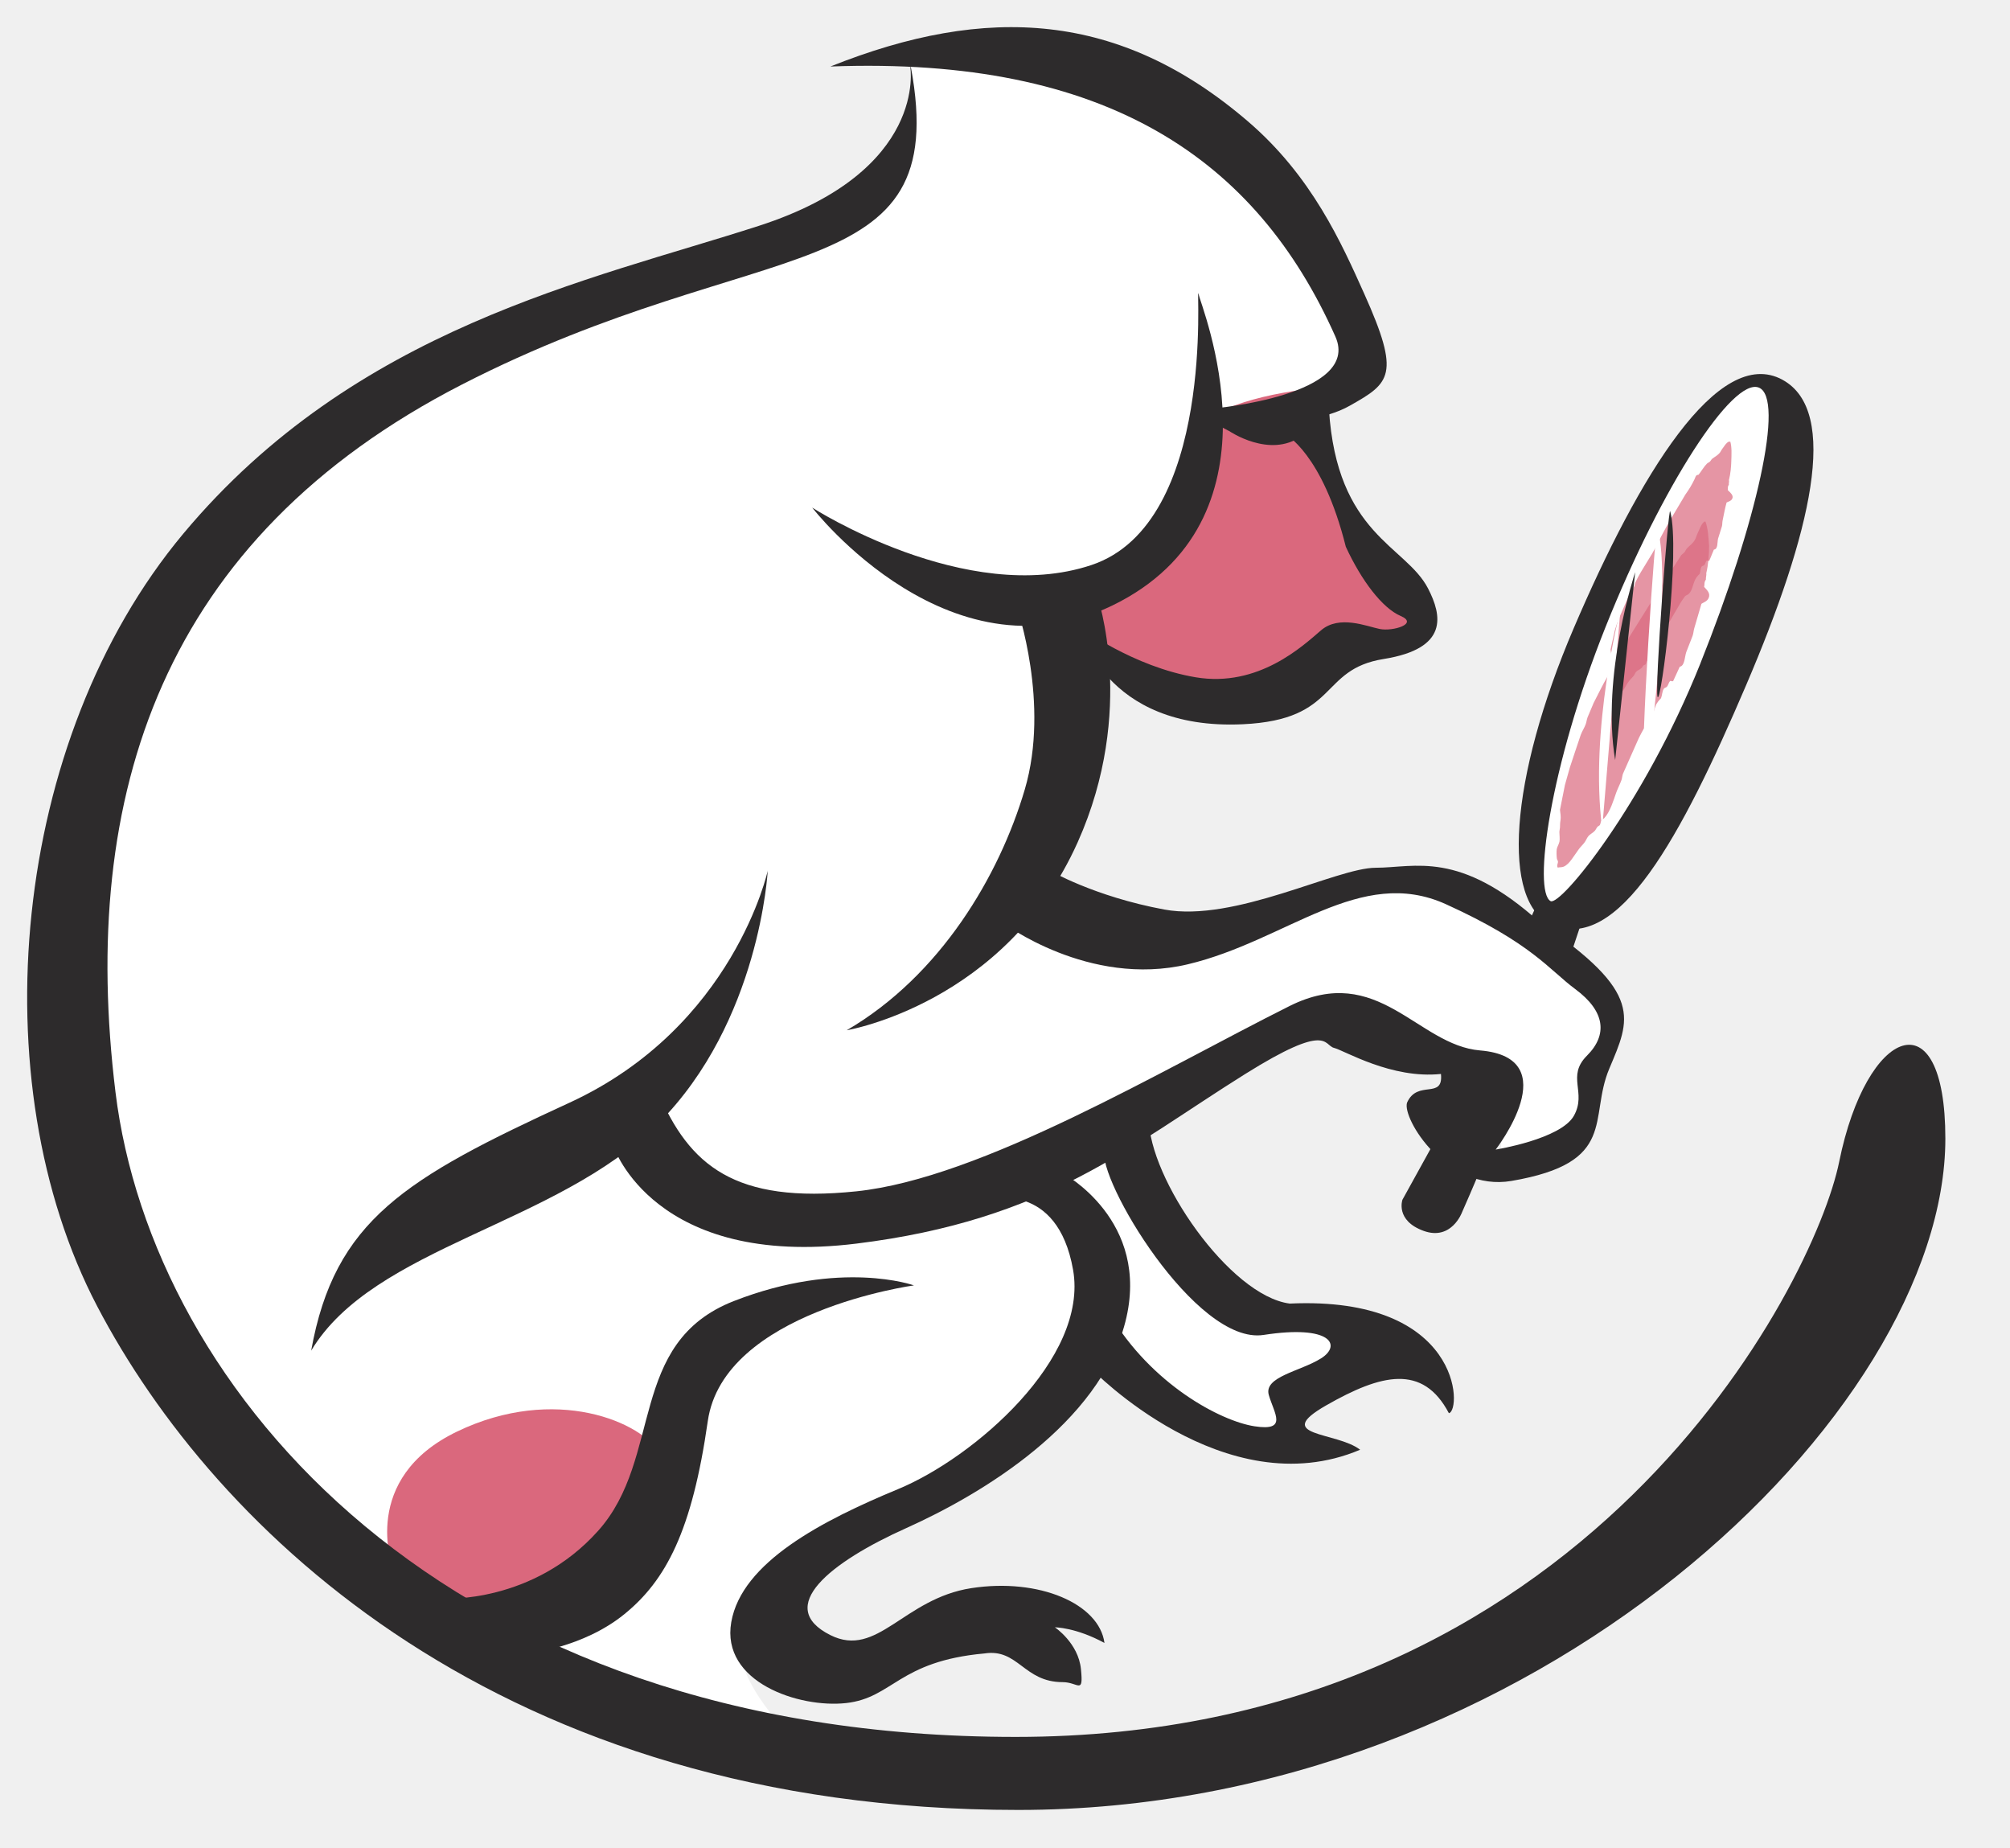
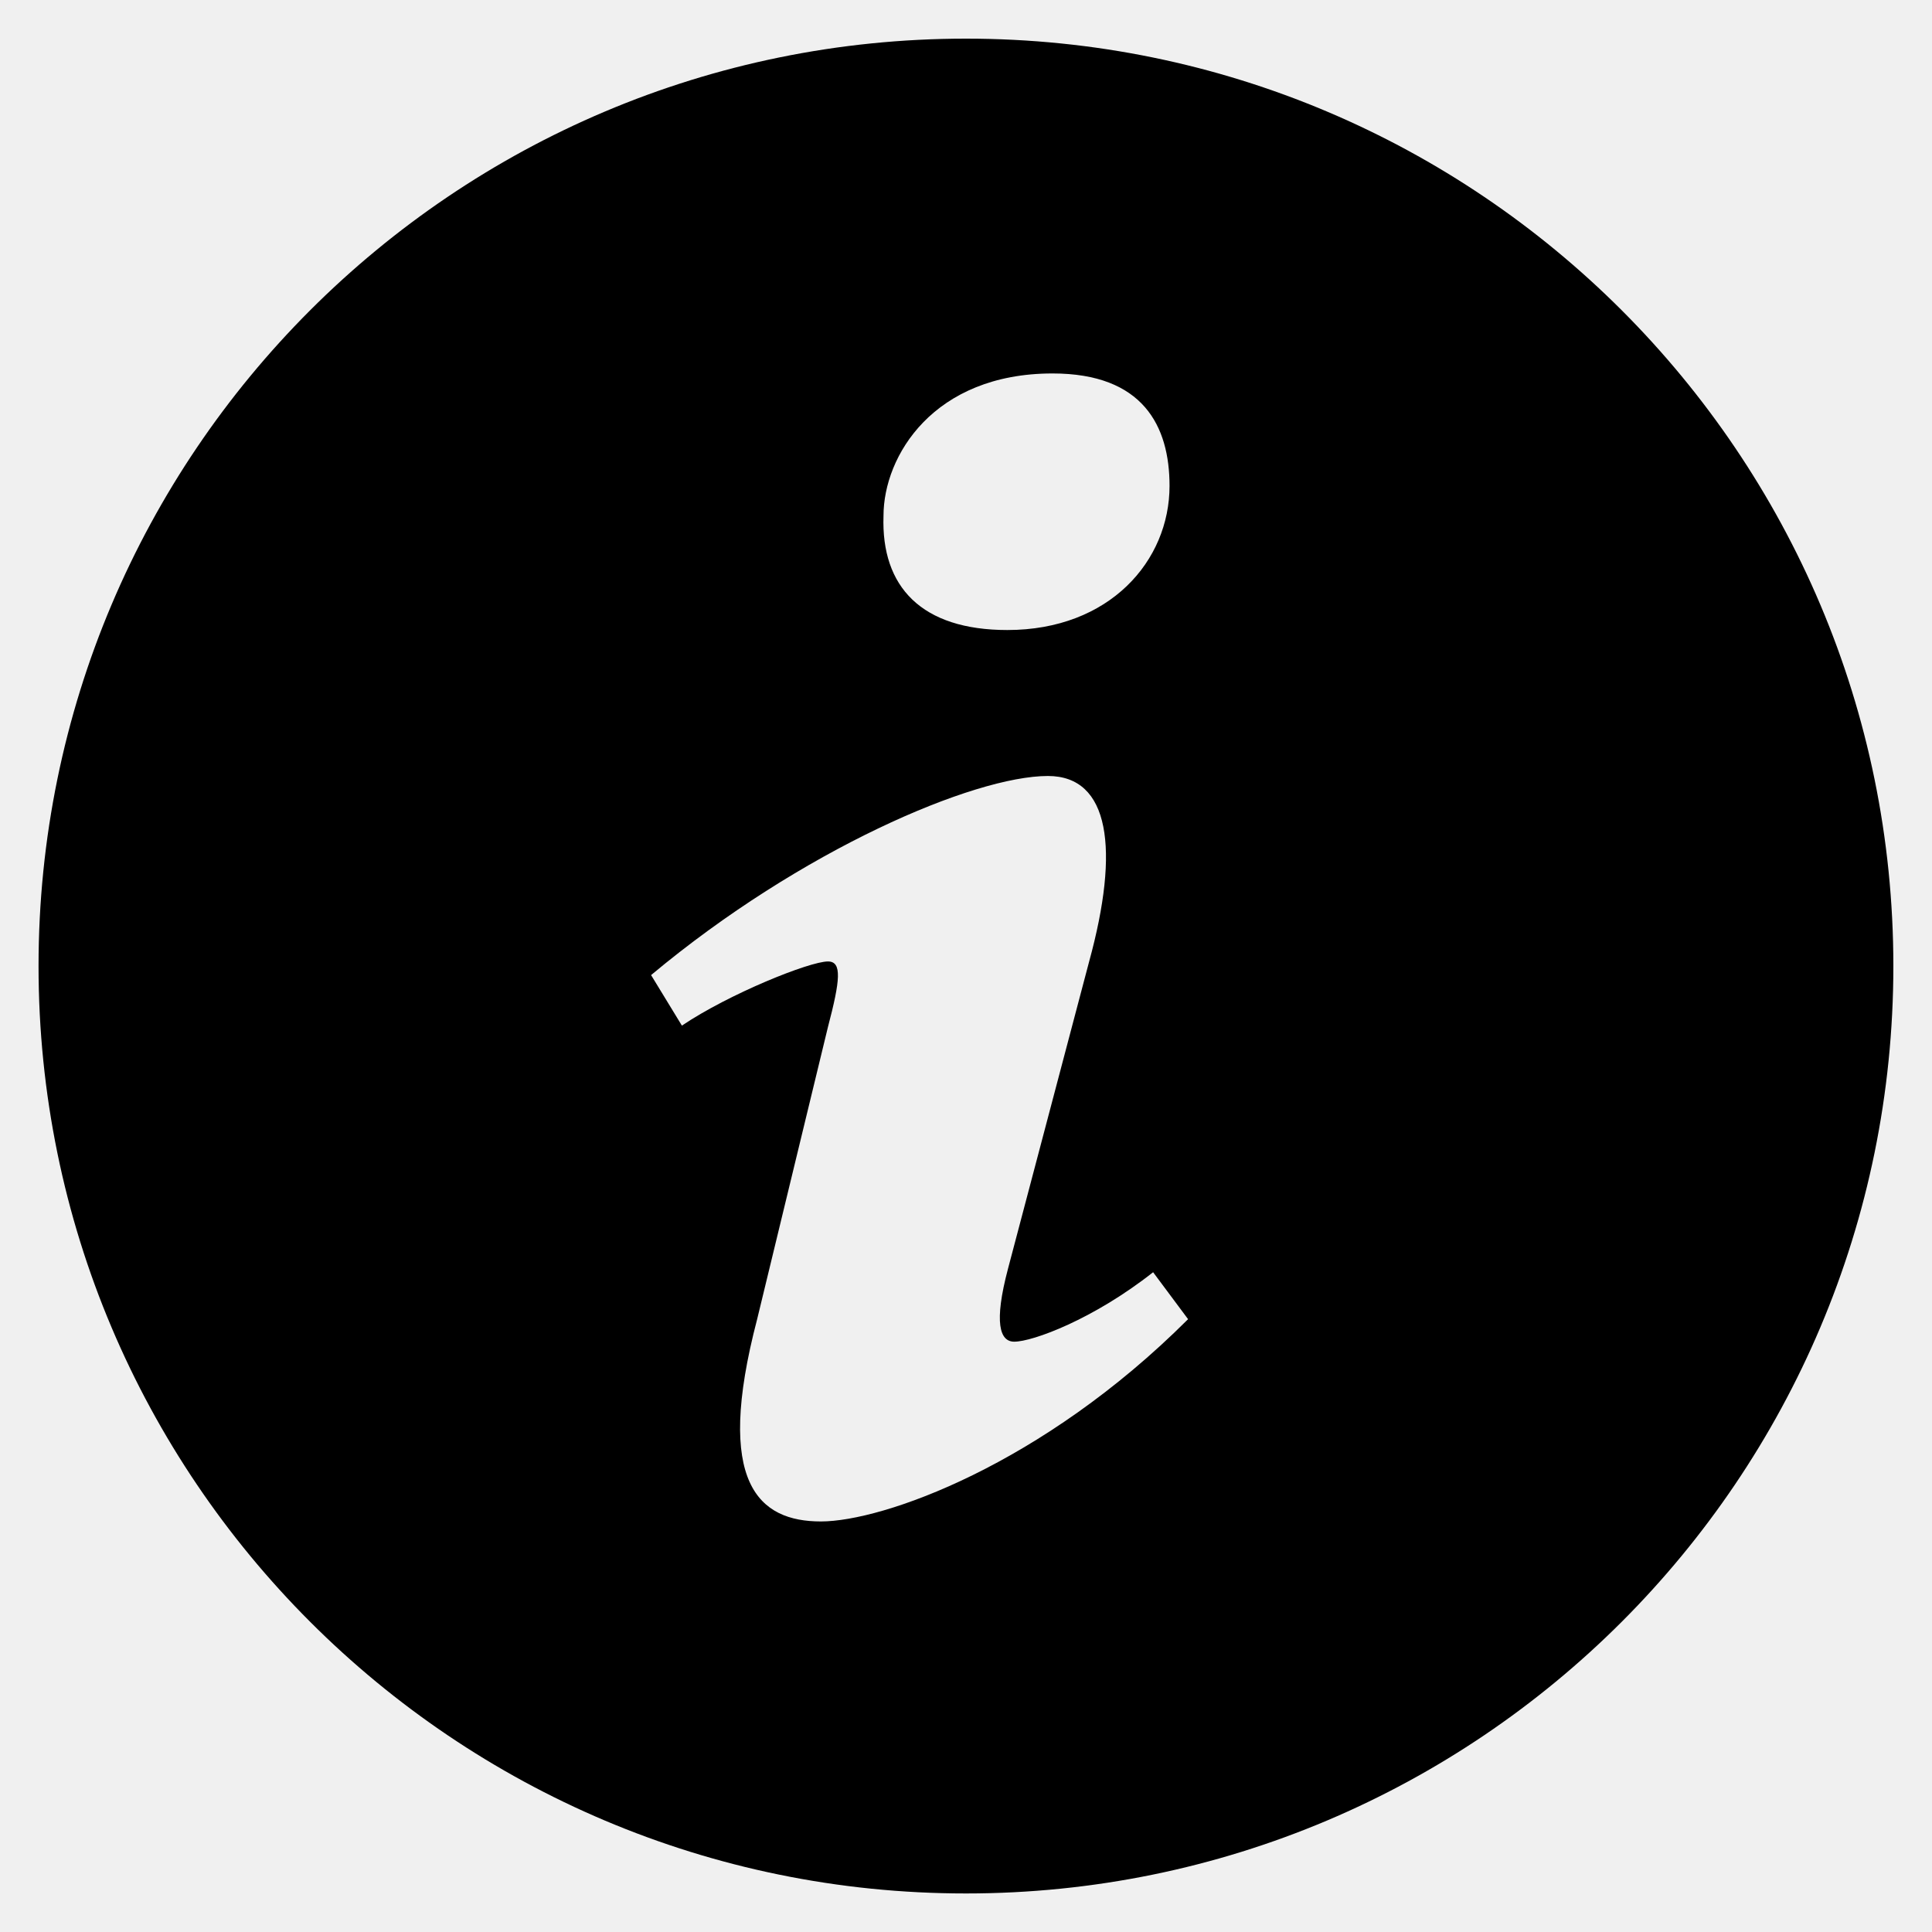
- <svg xmlns="http://www.w3.org/2000/svg" xmlns:xlink="http://www.w3.org/1999/xlink" viewBox="0 0 37 34" fill="#fff" fill-rule="evenodd" stroke="#000" stroke-linecap="round" stroke-linejoin="round">
-   <use xlink:href="#A" x=".5" y=".5" />
-   <symbol id="A" overflow="visible">
-     <g stroke="none">
-       <g fill-rule="nonzero">
-         <path d="M16.164.457s.505 1.077-.213 2.264c-.359.593-9.403 2.518-12.934 7.418-2.161 3.386-5.476 13.185 5.116 19.67 4.755 2.45 6.773 2.378 6.773 2.378s-3.17-2.234-1.153-3.747 4.971-2.234 5.764-4.323c.937.721 2.45 2.234 3.891 2.089-.144-.937-.504-1.297.648-1.441s1.729-.144 1.729-.144-1.081-.865-2.306-.937-3.53-2.45-3.458-3.458c1.513-.865 3.458-2.306 4.611-1.873s2.306 1.153 2.522 1.801c0 .432-.216 1.153.72.576s.721-.937 1.081-1.729.432-.937-.36-1.585-2.666-2.161-4.179-1.729-4.683 1.657-6.268.144c.648-1.441 1.657-3.747 1.153-5.332.937-.72 2.017-1.513 2.161-2.81 1.081-.144 3.386-.793 2.954-1.945S20.916-.537 16.233.472m14.885 11.756c.793-2.089 2.089-5.62.865-5.764s-2.594 3.17-2.954 4.035-1.801 5.188-1.009 5.764 3.098-4.035 3.098-4.035" />
-         <path d="M24.416 6.608c.226-.354.419-.046-.553.026s-2.134.374-2.334.796c-.374.793-.499 2.745-1.904 3.177-.072.504 0 1.657 1.981 1.873s2.053-1.081 3.206-1.045 1.045-.396.648-.721-1.765-2.522-1.765-3.242.468-.468.721-.865M6.727 28.331s-.612-1.621 1.189-2.486 3.422-.18 3.747.432-.54 3.062-3.639 3.098l-1.297-1.045" fill="#da687d" />
-       </g>
-       <path d="M31.352 7.629c.03.113.021.231.018.349s-.014.239-.044.358c.008.027-.006.059-.001.086-.029.037-.014.065-.02.098.048.049.11.095.083.156-.019.043-.063.051-.105.072-.029.101-.05.223-.074.335-.007.034-.003.076-.013.107l-.07.223c-.017.068.002.195-.077.202l-.084.204c-.021.012-.033-.008-.05-.001-.022.025-.021.059-.042.08s-.036.012-.048.028c-.026.036-.019.089-.038.137a.34.34 0 0 0-.083.106c-.042.085-.05.193-.115.259-.02.021-.055.026-.072.047s-.033.048-.05.071c-.024.033-.048.075-.07.114l-.238.408c-.012.027-.014.058-.026.084-.027.06-.068.114-.091.168-.037.089-.094.241-.183.318-.011.009-.034.018-.044.03s-.01.041-.023.058c-.006.008-.029.012-.039.022-.015.014-.022.035-.035.046-.031.028-.073.04-.099.069-.02.022-.029.054-.05.081s-.055.056-.079.087c-.072.091-.099.202-.195.245-.028.013-.063.009-.094.017-.027-.025-.006-.059-.012-.084-.004-.016-.021-.028-.025-.042a.55.55 0 0 1-.024-.135c.001-.039.022-.07.027-.116.004-.04-.01-.09-.013-.134-.001-.022.005-.045.004-.069-.001-.038-.005-.058.001-.104.006-.054-.005-.105-.012-.155l.079-.354c.019-.063.052-.171.085-.241l.187-.428c.023-.047.059-.086.082-.133.013-.027.014-.06.028-.088.117-.245.279-.449.401-.701a8.27 8.27 0 0 1 .342-.616l.175-.294c.065-.089.121-.183.168-.282.02-.043.019-.077.072-.079.055-.068.096-.145.153-.203.014-.015.036-.022.053-.036s.028-.041.046-.056c.039-.032.103-.06.147-.12.012-.016.017-.032.029-.049.03-.039.086-.134.13-.145.006-.004.015-.002.024.002" fill="#da687d" opacity=".7" />
-       <path d="M30.894 9.098c.05.139.055.296.067.451-.001.154-.012.33-.052.5.007.035-.011.08-.007.117-.037.054-.021.09-.032.135.052.06.12.115.083.204-.027.061-.081.075-.133.107l-.133.454c-.013.046-.015.101-.032.142l-.115.295c-.03.089-.026.252-.119.267l-.121.263c-.025.016-.037-.009-.058.001-.028.033-.032.077-.057.104-.019.021-.042.016-.057.037-.032.047-.028.114-.052.175a.47.47 0 0 0-.056.064l-.024.036-.011.019-.005.01-.002.005h0l.004-.009v.001.001l-.001.003c-.05.118-.061.262-.137.357-.024.03-.063.042-.082.07s-.036.066-.054.097c-.026.045-.052.103-.075.156l-.257.579c-.014.038-.015.08-.028.117-.03.085-.074.164-.1.241-.045.126-.106.341-.216.459-.013.014-.041.03-.053.047-.016.023-.014.057-.03.082-.008.012-.034.02-.046.035-.018.023-.028.05-.043.067-.036.042-.089.062-.123.104-.026.031-.04.074-.069.113s-.072.08-.103.121l-.132.188c-.043.059-.088.109-.147.136-.036.016-.075.009-.111.018-.025-.034.006-.077.004-.11-.001-.021-.018-.036-.02-.055a.78.78 0 0 1-.003-.172c.008-.049.039-.086.051-.144.009-.051-.002-.115-.002-.17 0-.028.009-.058.011-.087.003-.048-.001-.072.009-.129.012-.066-.002-.134-.009-.195l.091-.458.091-.323.097-.293.103-.306c.025-.068.065-.125.092-.197.015-.041.018-.086.034-.127l.111-.263.122-.24.068-.13.071-.126.136-.259.23-.412.262-.419.242-.386c.06-.084.157-.228.219-.369.025-.056.025-.099.086-.107l.177-.272c.015-.02.041-.032.058-.052s.029-.055.05-.077c.042-.047.12-.092.159-.185.011-.024.014-.047.027-.073.029-.059.079-.2.128-.227.007-.007.016-.007.027-.004" fill="#da687d" opacity=".7" />
-       <g fill-rule="nonzero">
-         <path d="M29.329 10.715s-.576 2.21-.336 4.035l.336-4.035m.684-1.493c-.043-.155-.331 4.285-.247 4.441s.515-3.5.247-4.441" />
-         <g fill="#2d2b2c">
-           <path d="M16.256.729s.336 1.918-2.786 2.927S6.044 5.528 2.874 9.322-.873 19.409 1.289 23.54s7.445 9.27 16.956 9.27S35.31 25.497 35.31 20.454c0-2.642-1.452-2.053-1.954.426-.454 2.237-4.64 10.586-15.16 10.586S2.297 25.077 1.626 19.601 2.483 9.408 8.007 6.575 17.036 4.87 16.268.739m-2.634 14.78s-.624 2.882-3.651 4.275-4.323 2.161-4.755 4.563c1.153-1.921 4.515-2.306 6.388-4.179s2.017-4.659 2.017-4.659" />
-           <path d="M14.451 8.842s2.594 3.362 5.668 1.729 1.489-5.428 1.441-5.668.336 4.227-1.969 4.996-5.14-1.057-5.14-1.057M7.678 28.92s1.633.096 2.834-1.249.528-3.458 2.498-4.227 3.314-.288 3.314-.288-3.506.48-3.795 2.498-.768 2.93-1.537 3.554-1.777.721-1.777.721z" />
-           <path d="M15.086 18.461s2.92-.489 4.251-3.458c1.093-2.438.36-4.539.36-4.539l-1.477.216s.612 1.765.144 3.35-1.549 3.422-3.278 4.431M30.8 11.712c-1.042 2.603-2.577 4.472-2.757 4.372-.324-.181-.026-2.452 1.016-5.055s2.337-4.585 2.817-4.396-.035 2.477-1.077 5.08m1.513-5.224c-1.185-.644-2.64 1.762-3.839 4.563s-1.336 5.06-.415 5.464c1.231.54 2.387-1.606 3.585-4.407s1.729-5.043.668-5.62" />
-           <path d="M10.799 20.61s.744 2.236 4.467 1.777c3.506-.432 5.015-1.783 7.157-3.122 1.537-.961 1.441-.528 1.633-.48s1.057.576 1.969.48c.048.48-.432.096-.624.528-.096.288.729 1.644 1.921 1.441 1.969-.336 1.417-1.153 1.801-2.065s.648-1.393-1.273-2.69c-1.489-1.345-2.306-1.009-3.026-1.009s-2.594 1.009-3.891.769-2.114-.721-2.114-.721l-.865.961s1.585 1.201 3.41.768 3.17-1.825 4.755-1.105 1.894 1.203 2.378 1.561c.552.408.6.841.216 1.225s0 .673-.24 1.105-1.441.624-1.441.624 1.317-1.692-.288-1.825c-1.153-.096-1.873-1.633-3.506-.817-2.345 1.173-5.668 3.17-7.974 3.41-2.247.234-3.074-.48-3.651-1.825-.672.576-.817 1.009-.817 1.009" />
-           <path d="M19.062 21.091s1.633.865 1.153 2.738-2.642 3.17-4.035 3.795-2.431 1.45-1.393 1.969c.865.432 1.345-.673 2.594-.865s2.354.288 2.45 1.009c-.528-.288-.913-.288-.913-.288s.432.288.48.769-.048.24-.336.24c-.72 0-.817-.624-1.441-.528-1.585.144-1.681.817-2.546.913s-2.306-.384-2.114-1.489 1.681-1.873 3.074-2.45 3.506-2.402 3.218-4.035-1.537-1.297-1.537-1.297zm4.095-13.599s.684.342 1.117 2.071c.288.624.672 1.129 1.009 1.273s-.144.288-.384.24-.745-.264-1.081.024-1.153 1.057-2.306.865-2.137-.925-2.137-.925.432 1.909 3.002 1.789c1.781-.083 1.393-1.009 2.594-1.201s1.073-.8.817-1.297c-.408-.793-1.681-.985-1.825-3.302-.144-.24-1.045.03-.805.462m4.106 12.053c.108.106-.851 2.267-.851 2.267s-.192.528-.707.342c-.526-.191-.39-.573-.39-.573l1.227-2.222.722.185m1.35-3.077l-.24.72-.785-.6.209-.456z" />
-           <path d="M19.83 20.658c-.144.528 1.681 3.603 2.93 3.41s1.441.192 1.057.432-1.057.336-.961.673.36.673-.264.576-1.897-.769-2.666-2.066l-.336 1.009s2.45 2.546 4.947 1.489c-.432-.336-1.633-.24-.624-.817s1.777-.768 2.258.144c.24-.048.24-2.162-2.93-2.017-1.105-.144-2.594-2.306-2.594-3.41-.288.288-.672.048-.817.576m9.77-10.627s-.63 1.894-.368 3.458l.368-3.458m.645-1.12c-.032-.12-.293 3.297-.231 3.418s.425-2.69.231-3.418m-8.397-1.894s2.714-.24 2.234-1.321C22.632 2.436 19.878.532 14.786.724c2.882-1.153 5.332-1.009 7.685 1.009 1.177 1.009 1.721 2.236 2.143 3.176.673 1.499.476 1.639-.27 2.059-.906.511-2.464.185-2.498.048" />
-           <path d="M22.124 7.431s.747.514 1.333.096c.269-.277.449-.429-.315-.397l-.93-.038c-.644-.132-.632.068-.088.34z" />
-         </g>
-       </g>
-     </g>
-   </symbol>
+ <svg xmlns="http://www.w3.org/2000/svg" aria-hidden="true" role="img" width="1em" height="1em" preserveAspectRatio="xMidYMid meet" viewBox="0 0 20 20">
+   <path fill="currentColor" d="M10 .4C4.697.4.399 4.698.399 10A9.6 9.6 0 0 0 10 19.601c5.301 0 9.6-4.298 9.6-9.601c0-5.302-4.299-9.6-9.6-9.6zm.896 3.466c.936 0 1.211.543 1.211 1.164c0 .775-.62 1.492-1.679 1.492c-.886 0-1.308-.445-1.282-1.182c0-.621.519-1.474 1.75-1.474zM8.498 15.75c-.64 0-1.107-.389-.66-2.094l.733-3.025c.127-.484.148-.678 0-.678c-.191 0-1.022.334-1.512.664l-.319-.523c1.555-1.299 3.343-2.061 4.108-2.061c.64 0 .746.756.427 1.92l-.84 3.18c-.149.562-.085.756.064.756c.192 0 .82-.232 1.438-.719l.362.486c-1.513 1.512-3.162 2.094-3.801 2.094z" />
</svg>
